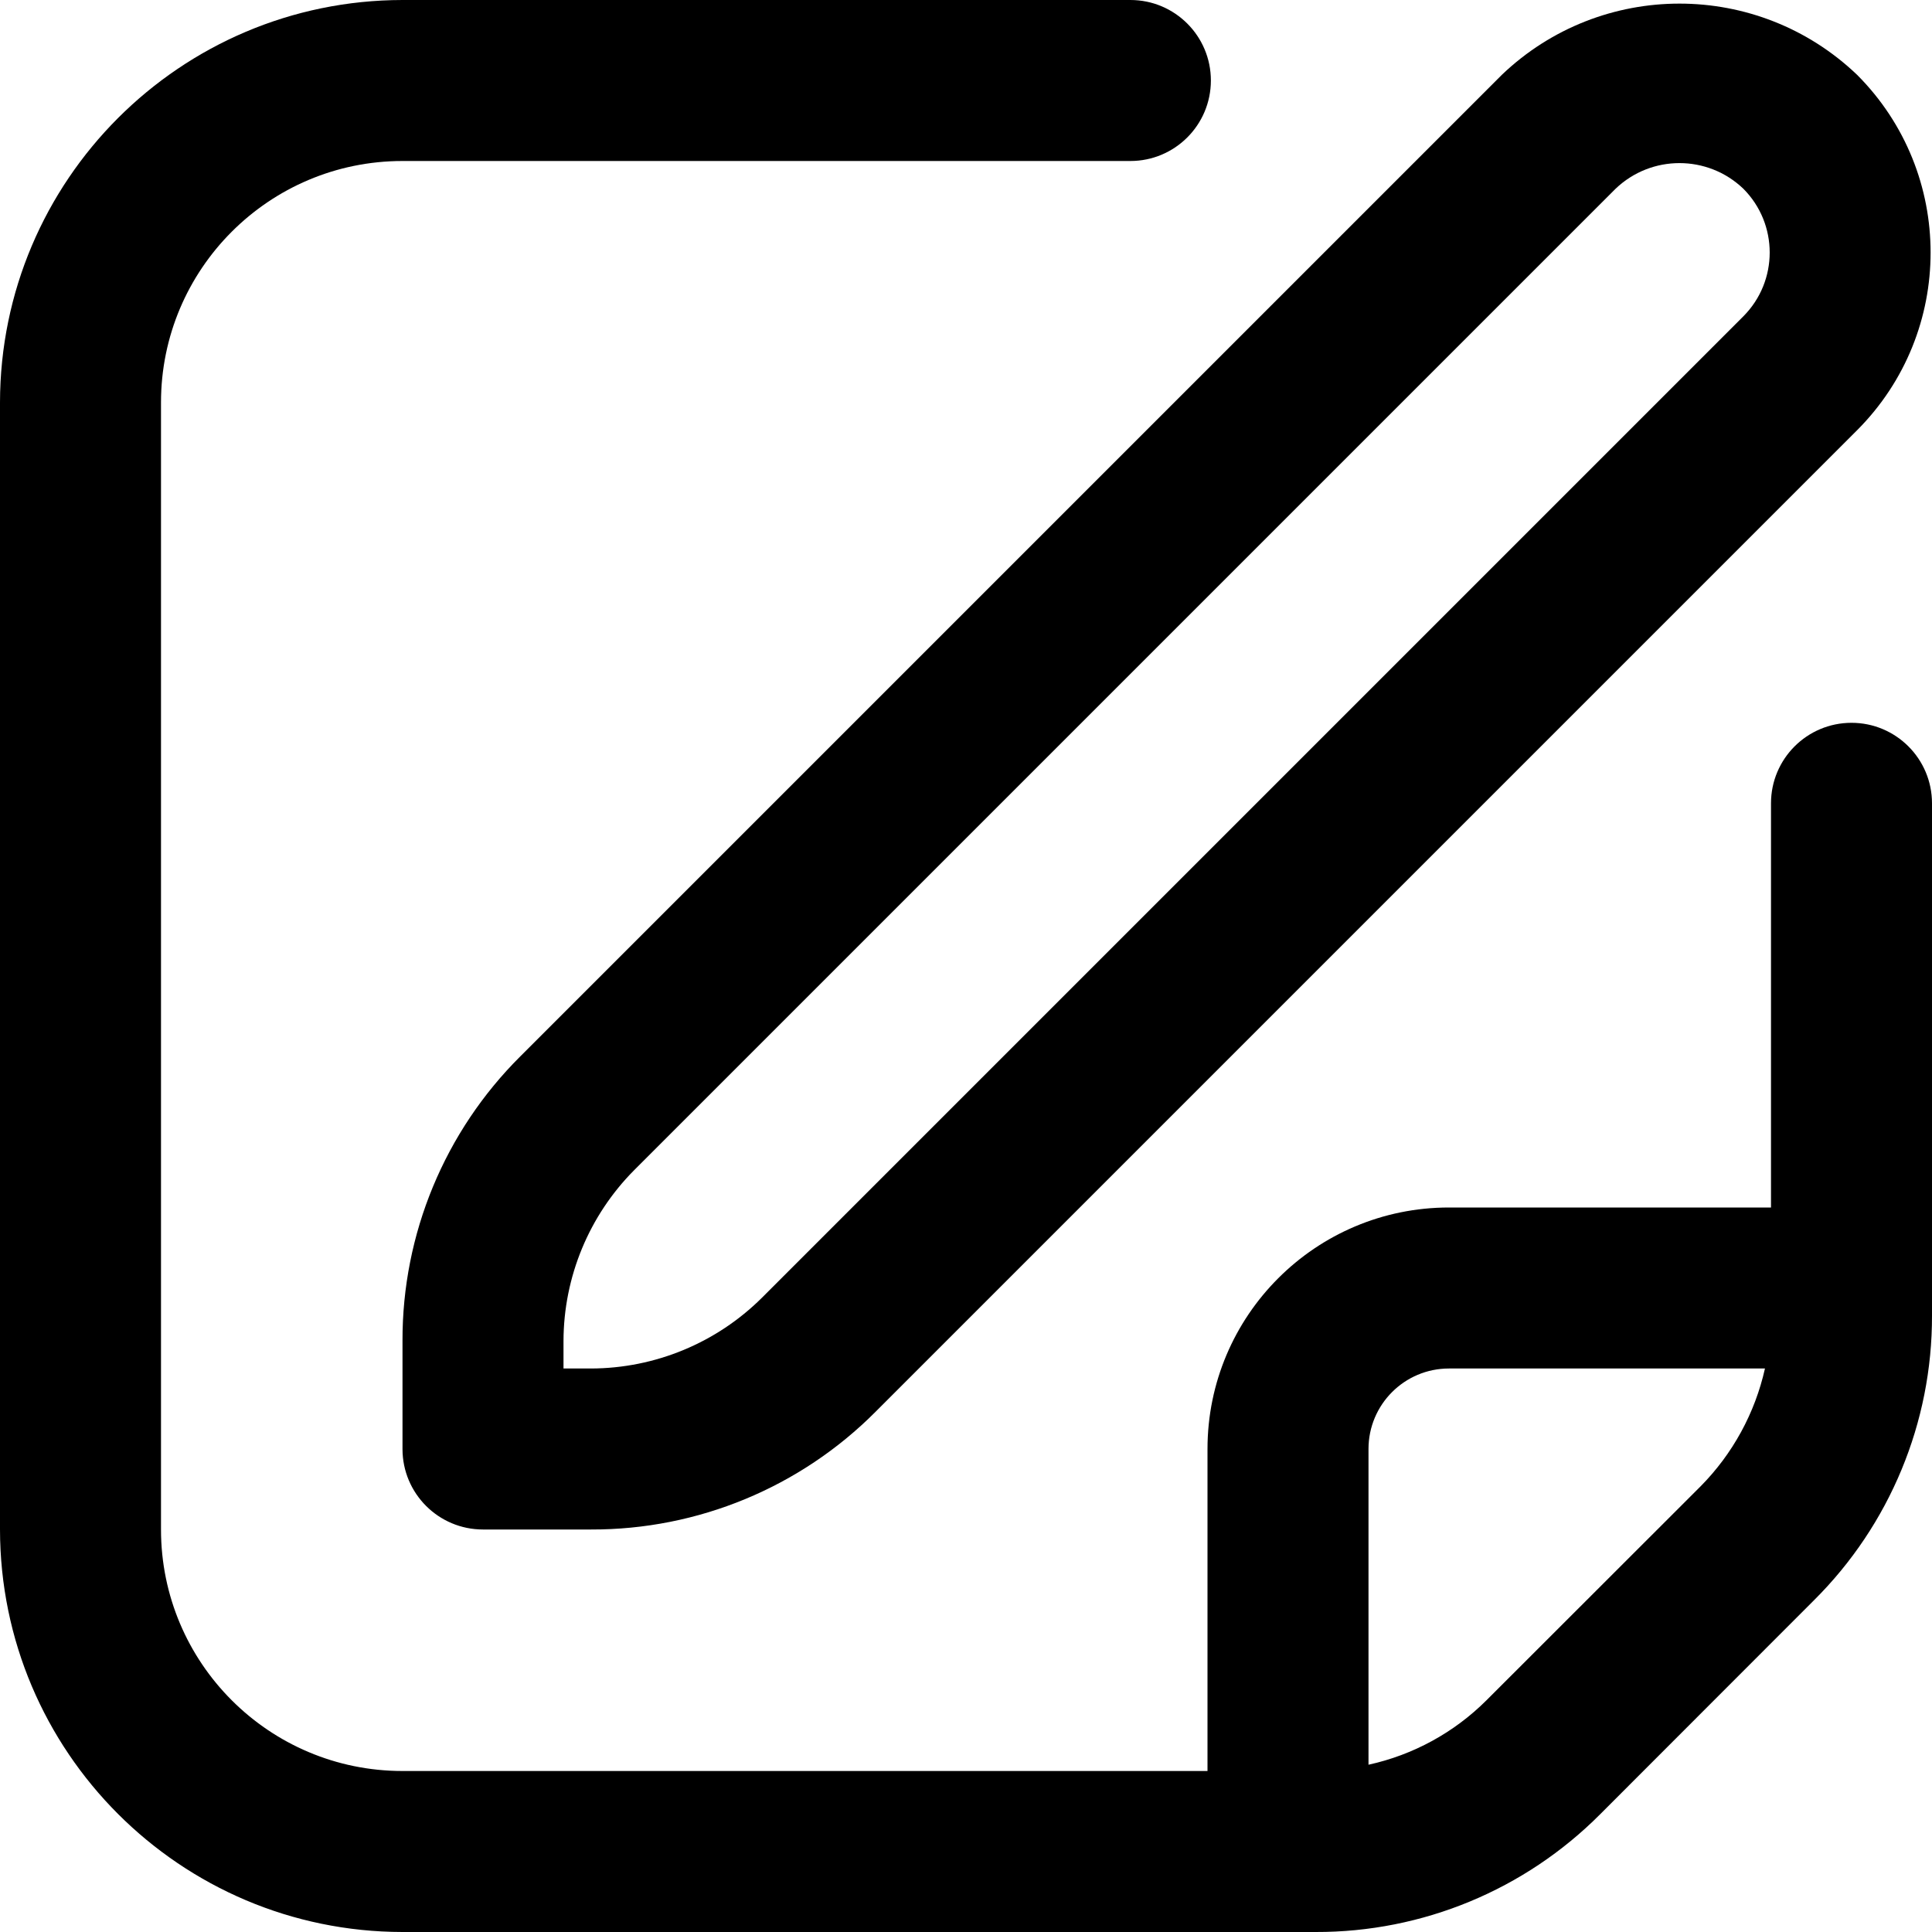
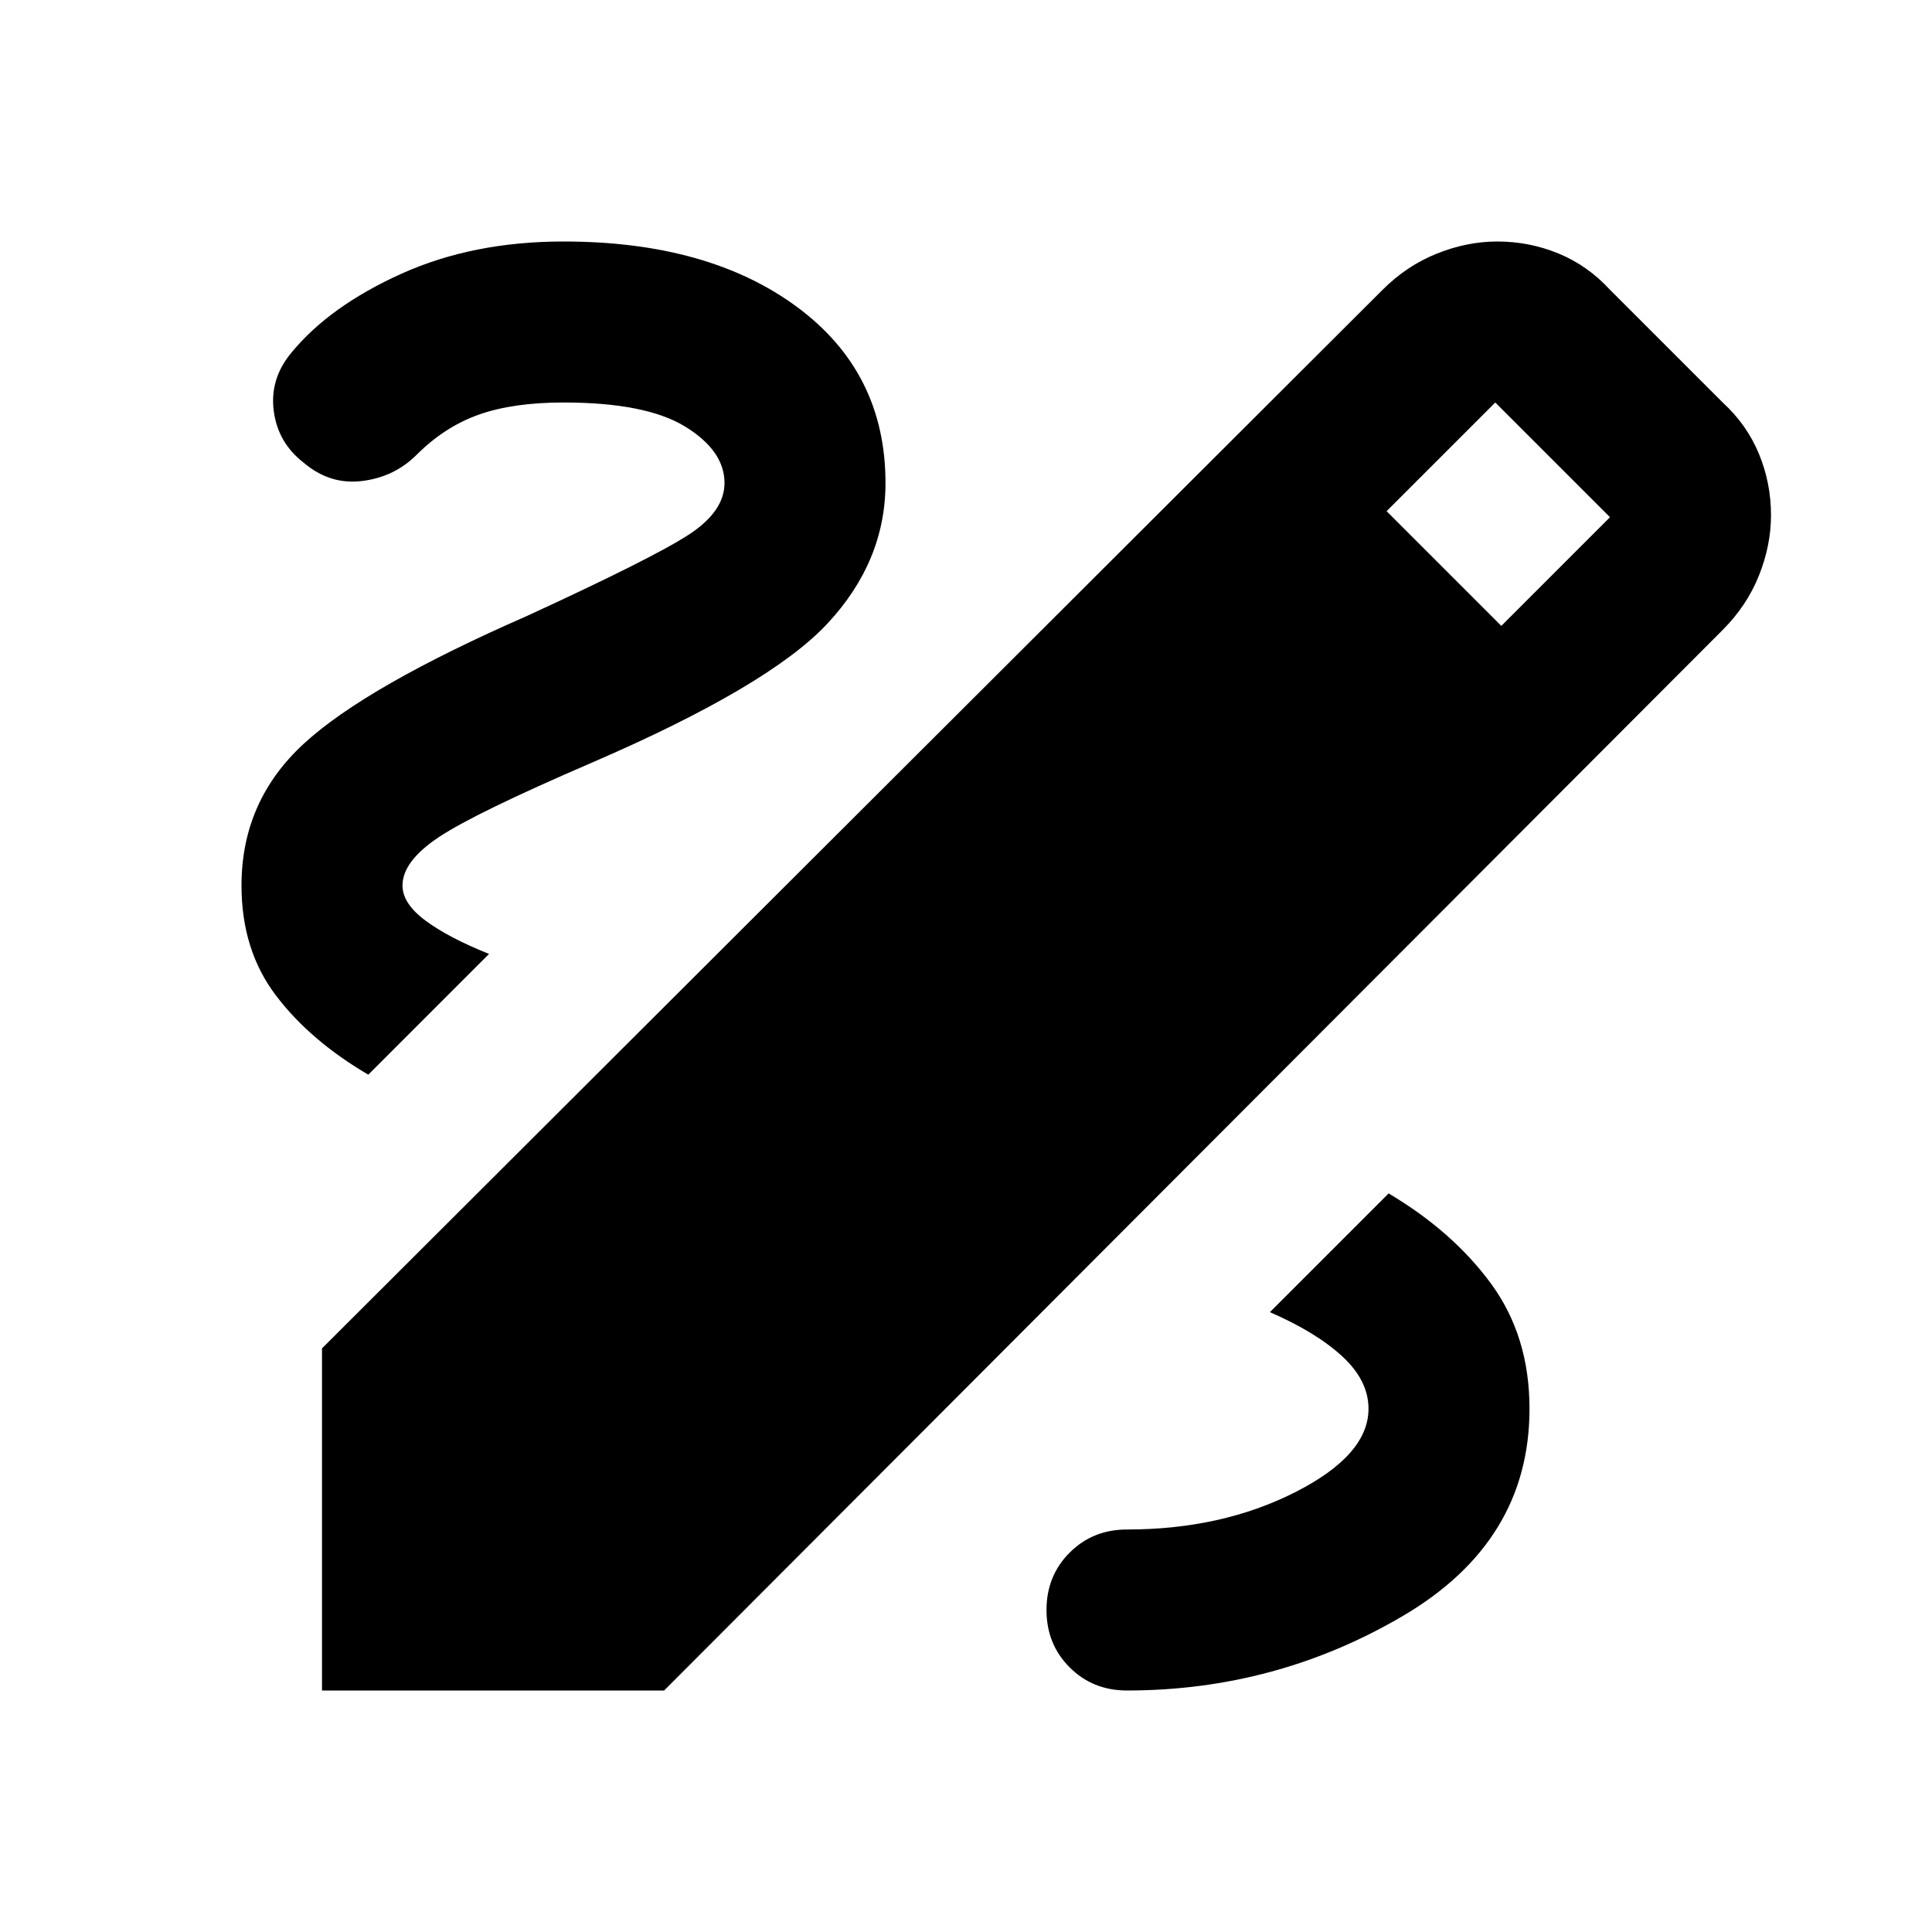
- <svg xmlns="http://www.w3.org/2000/svg" id="Outline" viewBox="0 0 24 24" width="512" height="512">
-   <path d="M18.656.93,6.464,13.122A4.966,4.966,0,0,0,5,16.657V18a1,1,0,0,0,1,1H7.343a4.966,4.966,0,0,0,3.535-1.464L23.07,5.344a3.125,3.125,0,0,0,0-4.414A3.194,3.194,0,0,0,18.656.93Zm3,3L9.464,16.122A3.02,3.02,0,0,1,7.343,17H7v-.343a3.02,3.02,0,0,1,.878-2.121L20.07,2.344a1.148,1.148,0,0,1,1.586,0A1.123,1.123,0,0,1,21.656,3.93Z" />
-   <path d="M23,8.979a1,1,0,0,0-1,1V15H18a3,3,0,0,0-3,3v4H5a3,3,0,0,1-3-3V5A3,3,0,0,1,5,2h9.042a1,1,0,0,0,0-2H5A5.006,5.006,0,0,0,0,5V19a5.006,5.006,0,0,0,5,5H16.343a4.968,4.968,0,0,0,3.536-1.464l2.656-2.658A4.968,4.968,0,0,0,24,16.343V9.979A1,1,0,0,0,23,8.979ZM18.465,21.122a2.975,2.975,0,0,1-1.465.8V18a1,1,0,0,1,1-1h3.925a3.016,3.016,0,0,1-.8,1.464Z" />
+ <svg xmlns="http://www.w3.org/2000/svg" height="24" viewBox="0 -960 960 960" width="24">
+   <path d="M160-120v-170l527-526q12-12 27-18t30-6q16 0 30.5 6t25.5 18l56 56q12 11 18 25.5t6 30.5q0 15-6 30t-18 27L330-120H160Zm586-529 54-54-57-57-54 54 57 57ZM560-120q74 0 137-37t63-103q0-36-19-62t-51-45l-59 59q23 10 36 22t13 26q0 23-36.5 41.5T560-200q-17 0-28.5 11.5T520-160q0 17 11.5 28.5T560-120ZM183-426l60-60q-20-8-31.5-16.5T200-520q0-12 18-24t76-37q88-38 117-69t29-70q0-55-44-87.5T280-840q-45 0-80.5 16T145-785q-11 13-9 29t15 26q13 11 29 9t27-13q14-14 31-20t42-6q41 0 60.5 12t19.5 28q0 14-17.5 25.5T262-654q-80 35-111 63.5T120-520q0 32 17 54.5t46 39.5Z" />
</svg>
